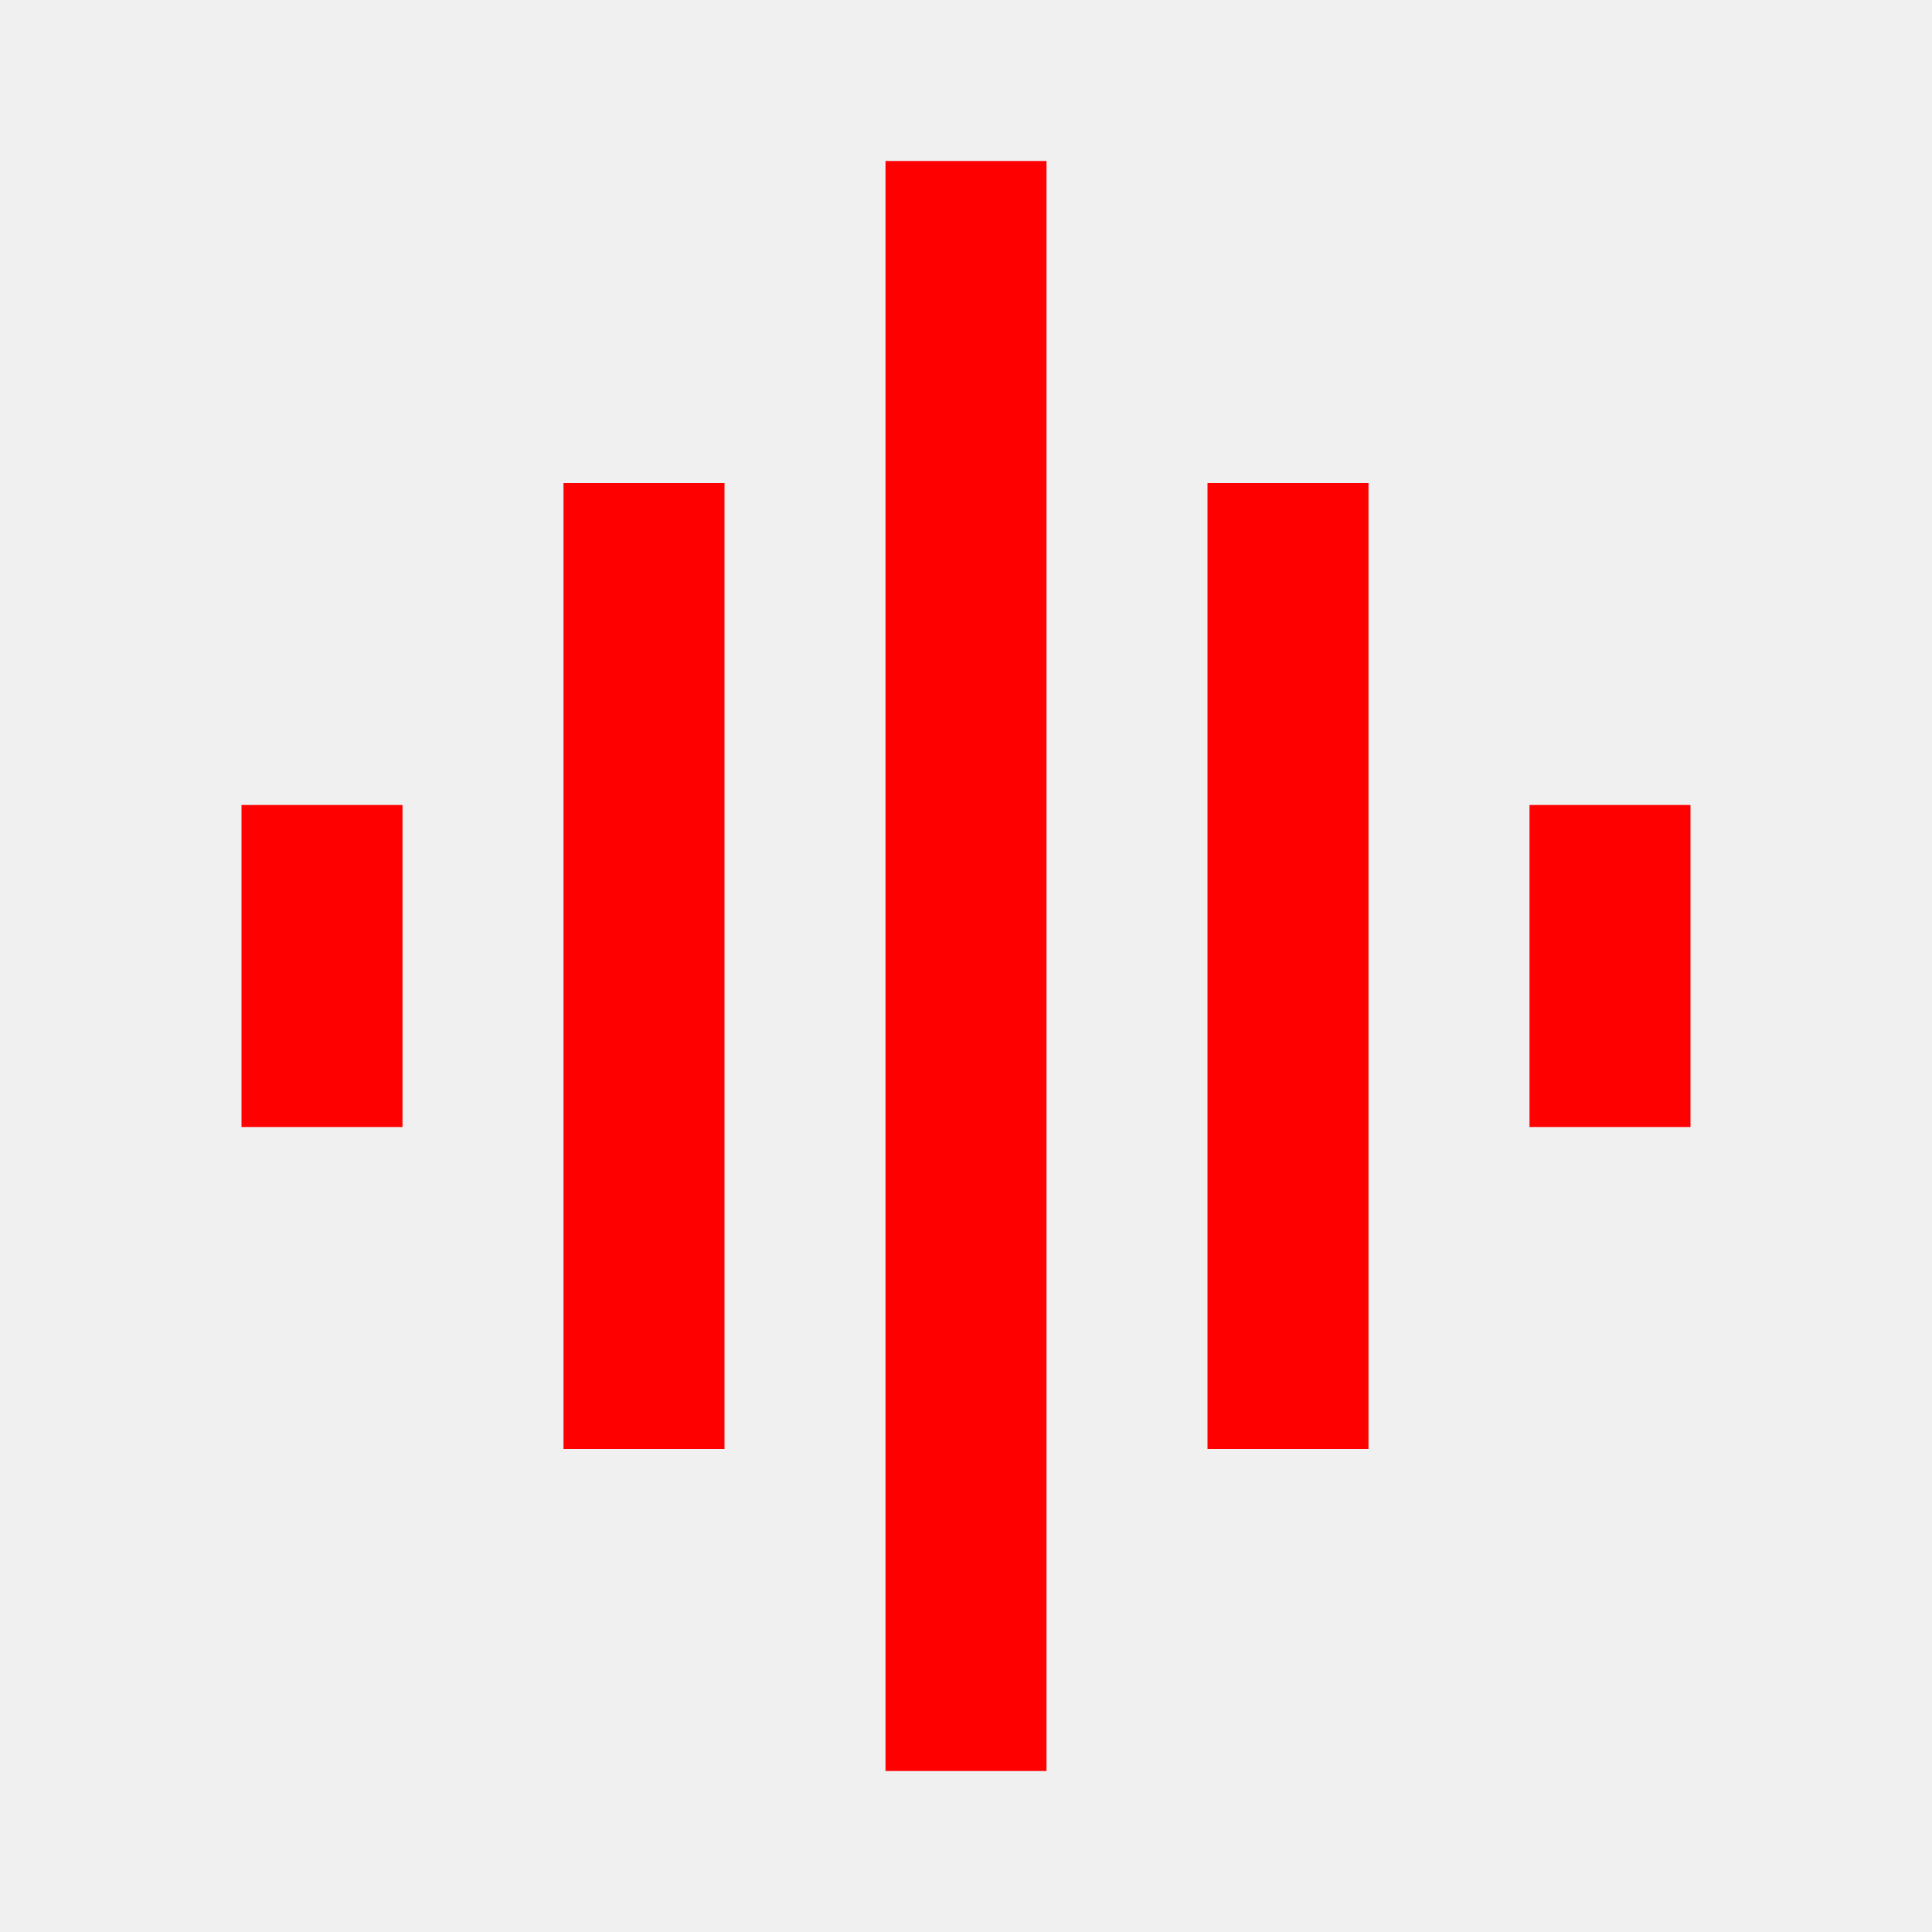
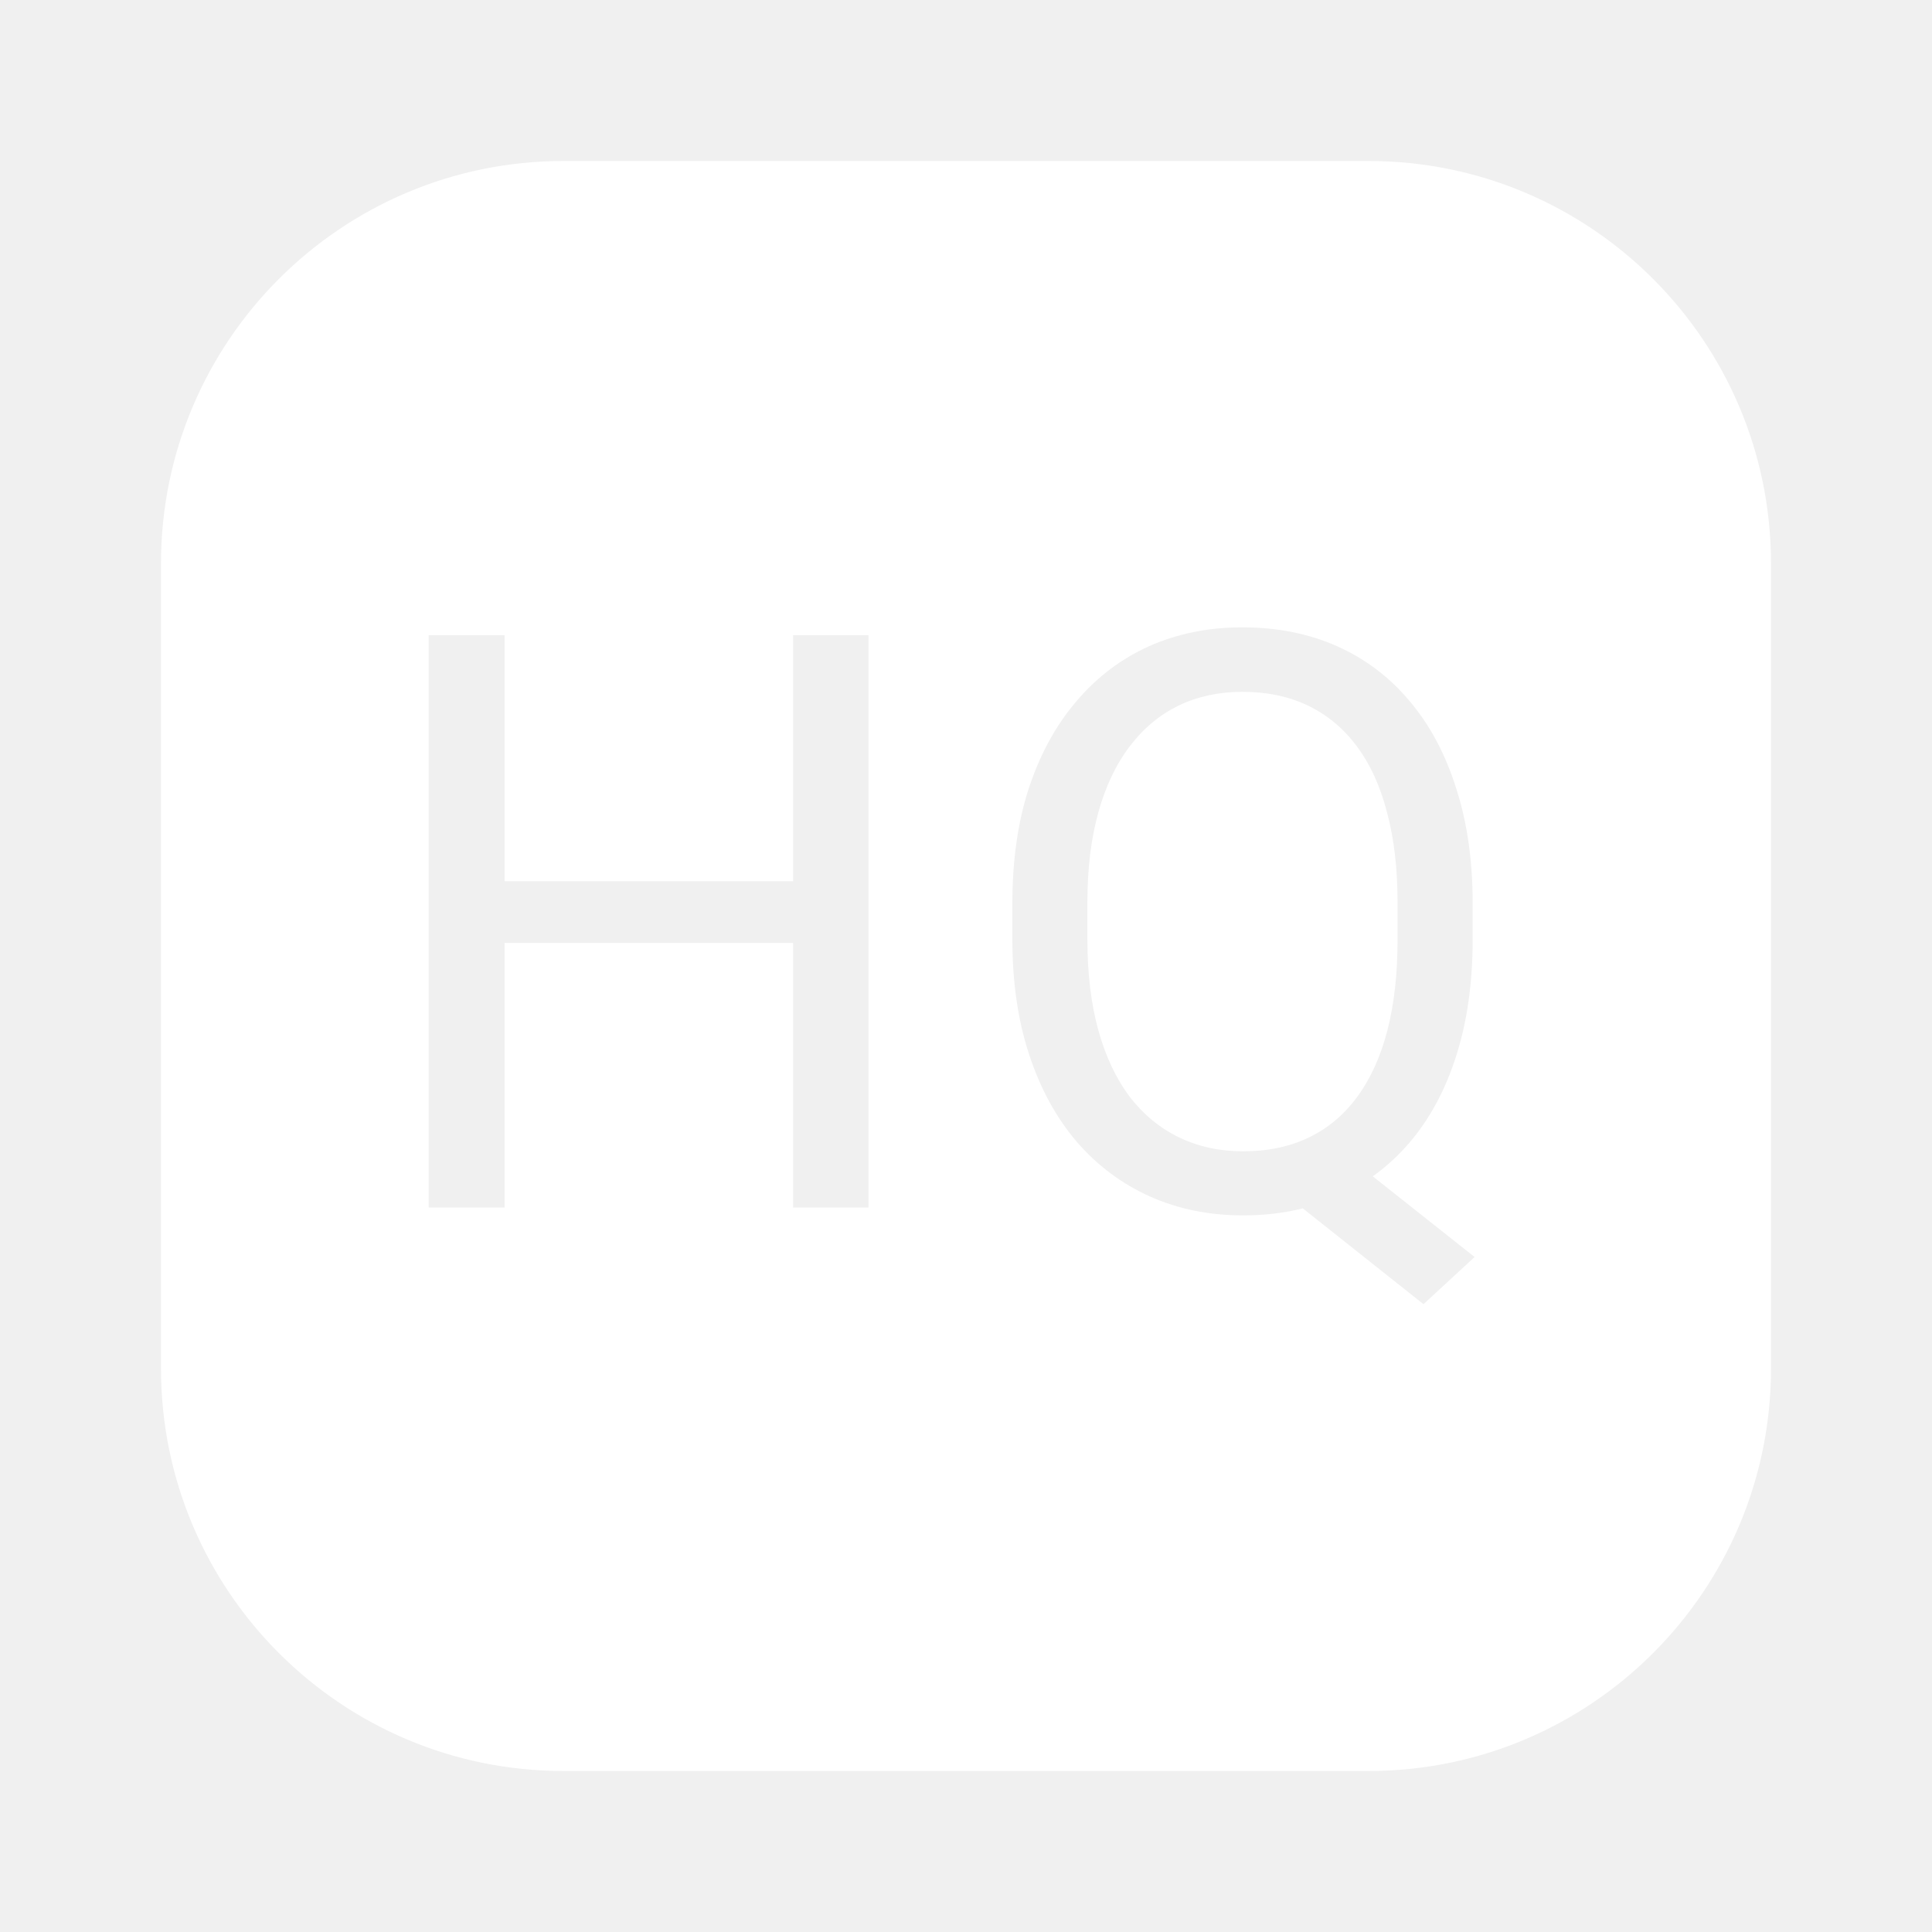
- <svg xmlns="http://www.w3.org/2000/svg" fill="#ff0000" height="18" viewBox="0 0 24 24" width="18">
-   <path d="M0 0h24v24H0z" fill="none" />
-   <path d="M7 18h2V6H7v12zm4 4h2V2h-2v20zm-8-8h2v-4H3v4zm12 4h2V6h-2v12zm4-8v4h2v-4h-2z" />
+ <svg xmlns="http://www.w3.org/2000/svg" width="24" height="24" viewBox="0 0 24 24" fill="none">
+   <path fill-rule="evenodd" clip-rule="evenodd" d="M7 2C4.239 2 2 4.239 2 7V17C2 19.761 4.239 22 7 22H17C19.761 22 22 19.761 22 17V7C22 4.239 19.761 2 17 2H7ZM9.852 11.714H6.268V15H5.325V7.891H6.268V10.947H9.852V7.891H10.789V15H9.852V11.714ZM16.184 15.011C15.953 15.069 15.705 15.098 15.442 15.098C15.022 15.098 14.636 15.02 14.285 14.863C13.937 14.707 13.634 14.481 13.377 14.185C13.123 13.888 12.926 13.529 12.786 13.105C12.646 12.682 12.576 12.204 12.576 11.67V11.221C12.576 10.687 12.644 10.21 12.781 9.79C12.921 9.367 13.118 9.007 13.372 8.711C13.626 8.411 13.927 8.184 14.275 8.027C14.627 7.871 15.012 7.793 15.432 7.793C15.865 7.793 16.257 7.871 16.609 8.027C16.96 8.184 17.262 8.411 17.512 8.711C17.763 9.007 17.955 9.367 18.088 9.79C18.225 10.21 18.294 10.687 18.294 11.221V11.67C18.294 12.204 18.227 12.682 18.093 13.105C17.96 13.529 17.768 13.888 17.517 14.185C17.378 14.349 17.223 14.492 17.053 14.613L18.318 15.615L17.683 16.201L16.184 15.011ZM17.361 11.211V11.67C17.361 12.096 17.319 12.474 17.234 12.803C17.149 13.128 17.024 13.403 16.858 13.628C16.695 13.849 16.495 14.017 16.257 14.131C16.02 14.245 15.748 14.302 15.442 14.302C15.152 14.302 14.889 14.245 14.651 14.131C14.413 14.017 14.208 13.849 14.036 13.628C13.867 13.403 13.736 13.128 13.645 12.803C13.554 12.474 13.508 12.096 13.508 11.67V11.211C13.508 10.788 13.554 10.413 13.645 10.088C13.736 9.762 13.867 9.489 14.036 9.268C14.205 9.046 14.407 8.879 14.641 8.765C14.879 8.651 15.143 8.594 15.432 8.594C15.738 8.594 16.01 8.651 16.248 8.765C16.485 8.879 16.687 9.046 16.853 9.268C17.019 9.489 17.145 9.762 17.229 10.088C17.317 10.413 17.361 10.788 17.361 11.211Z" fill="white" />
</svg>
